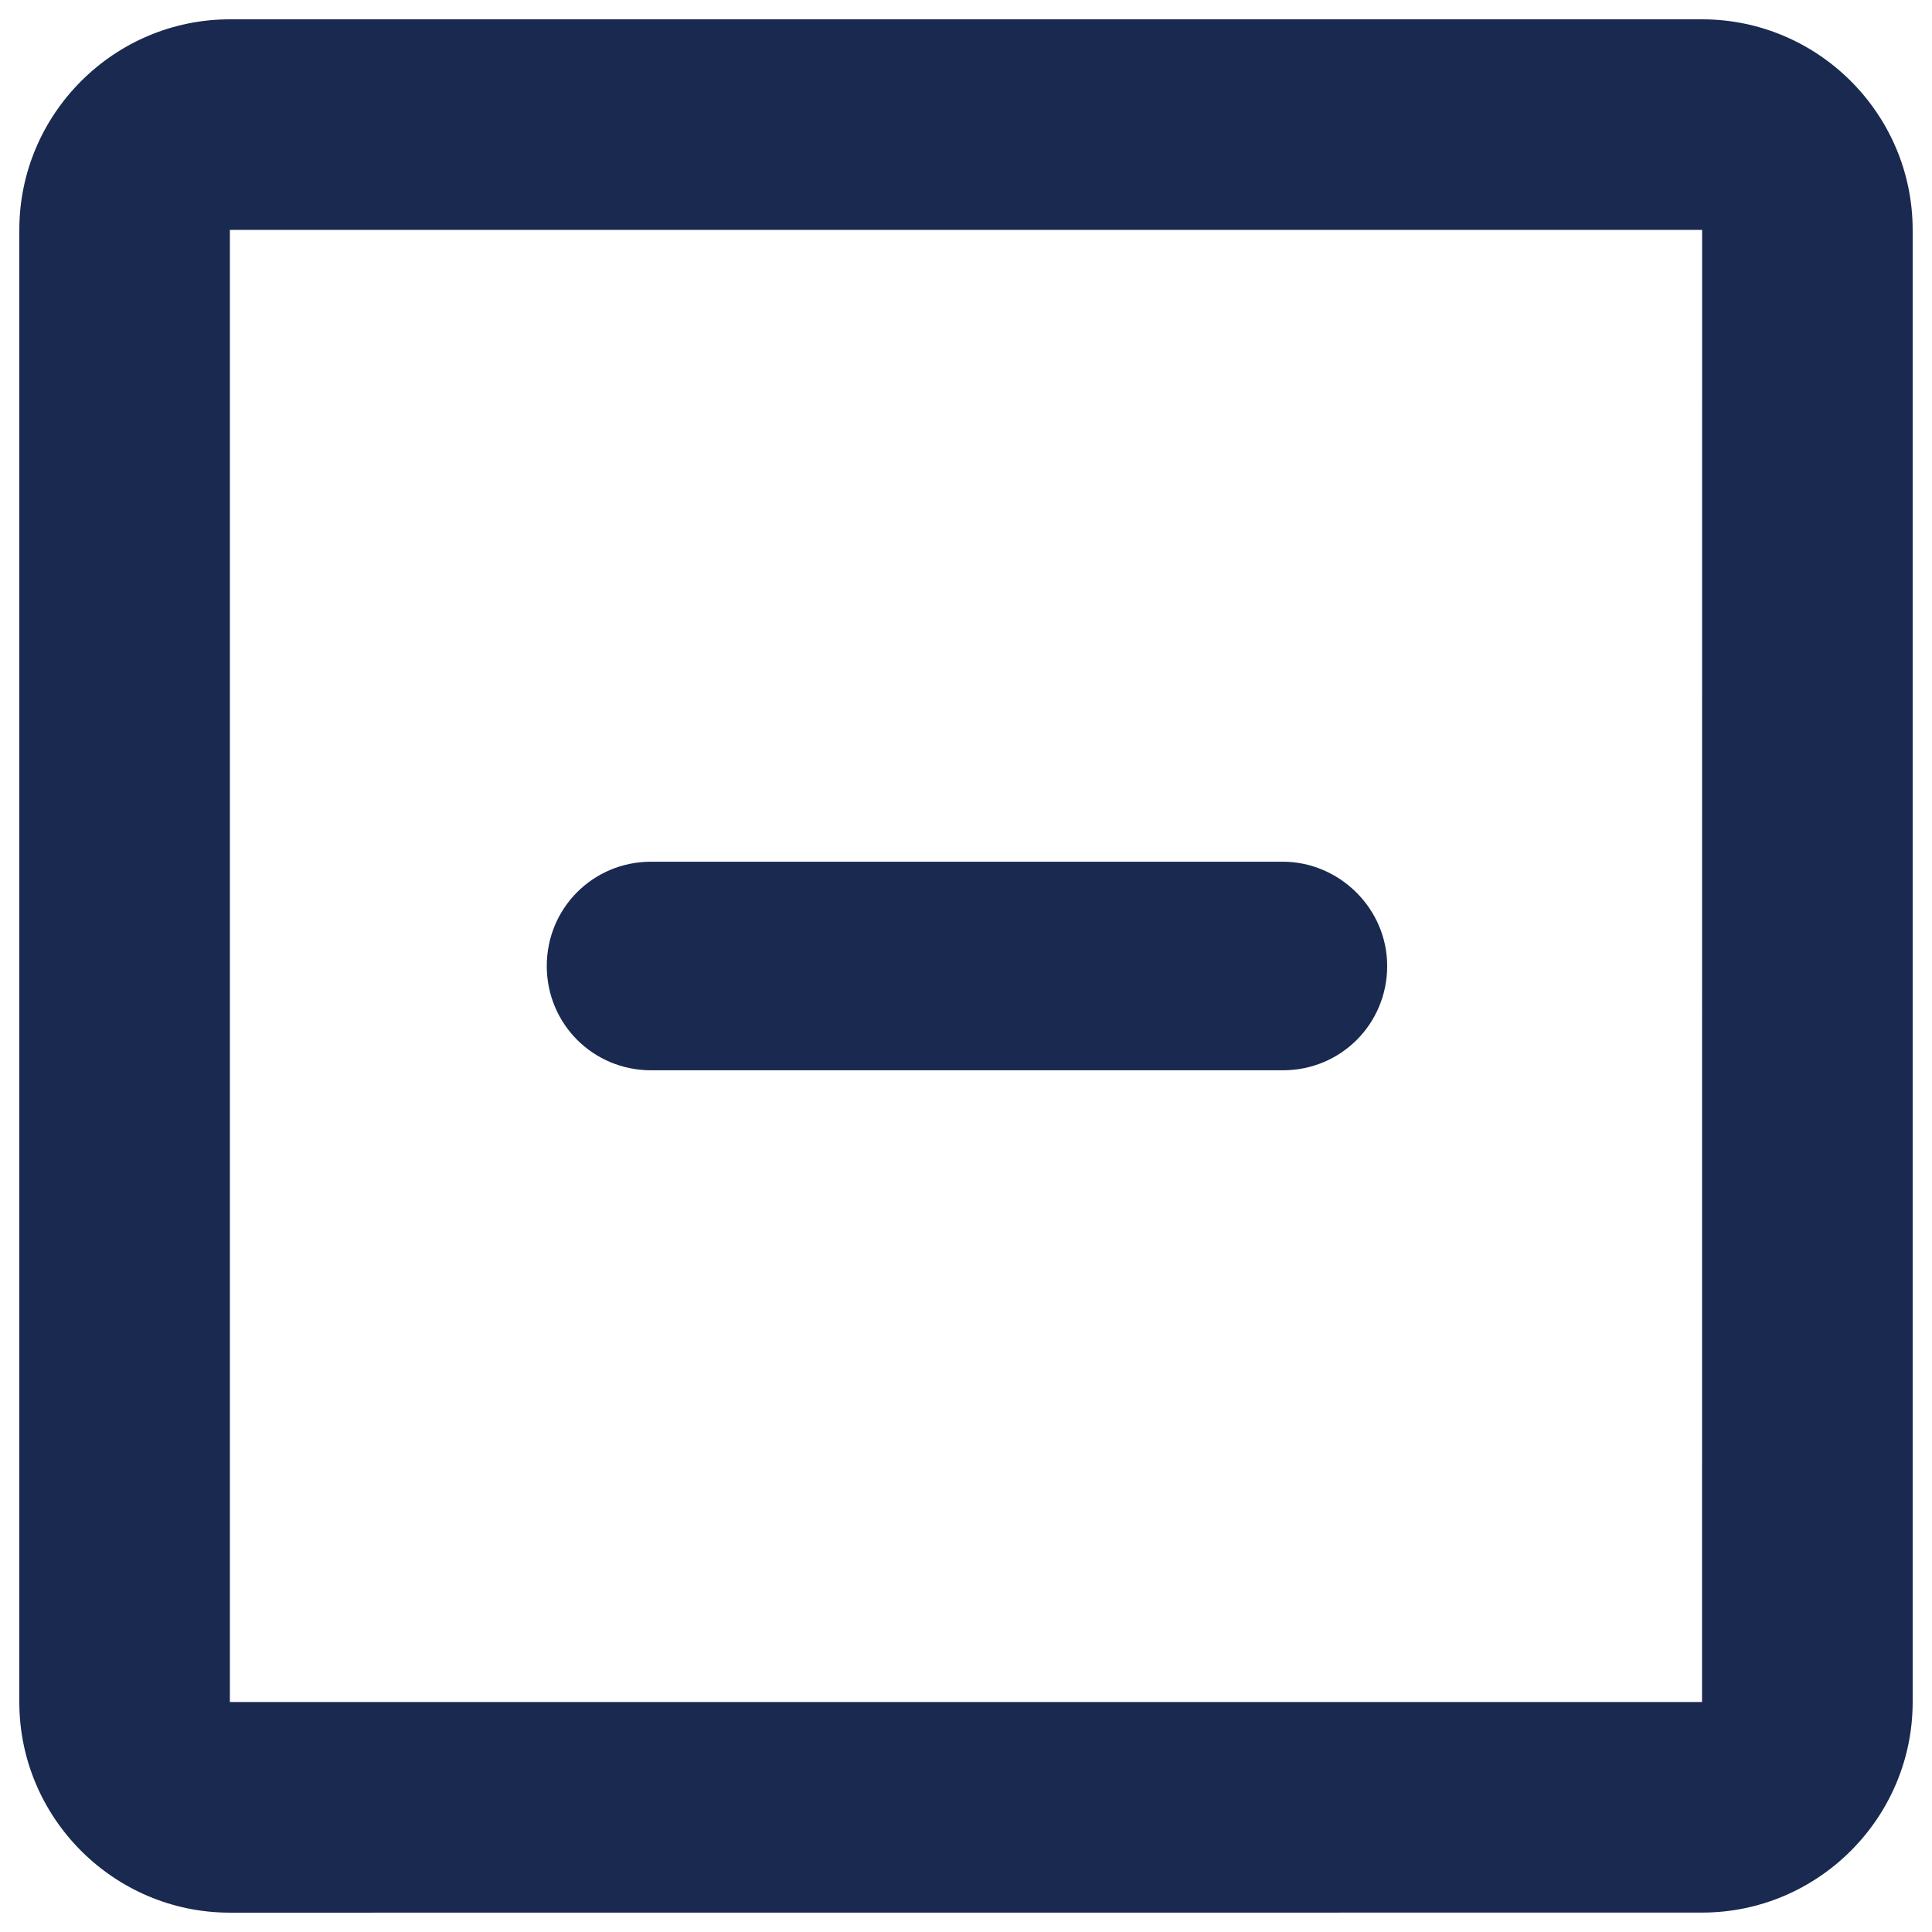
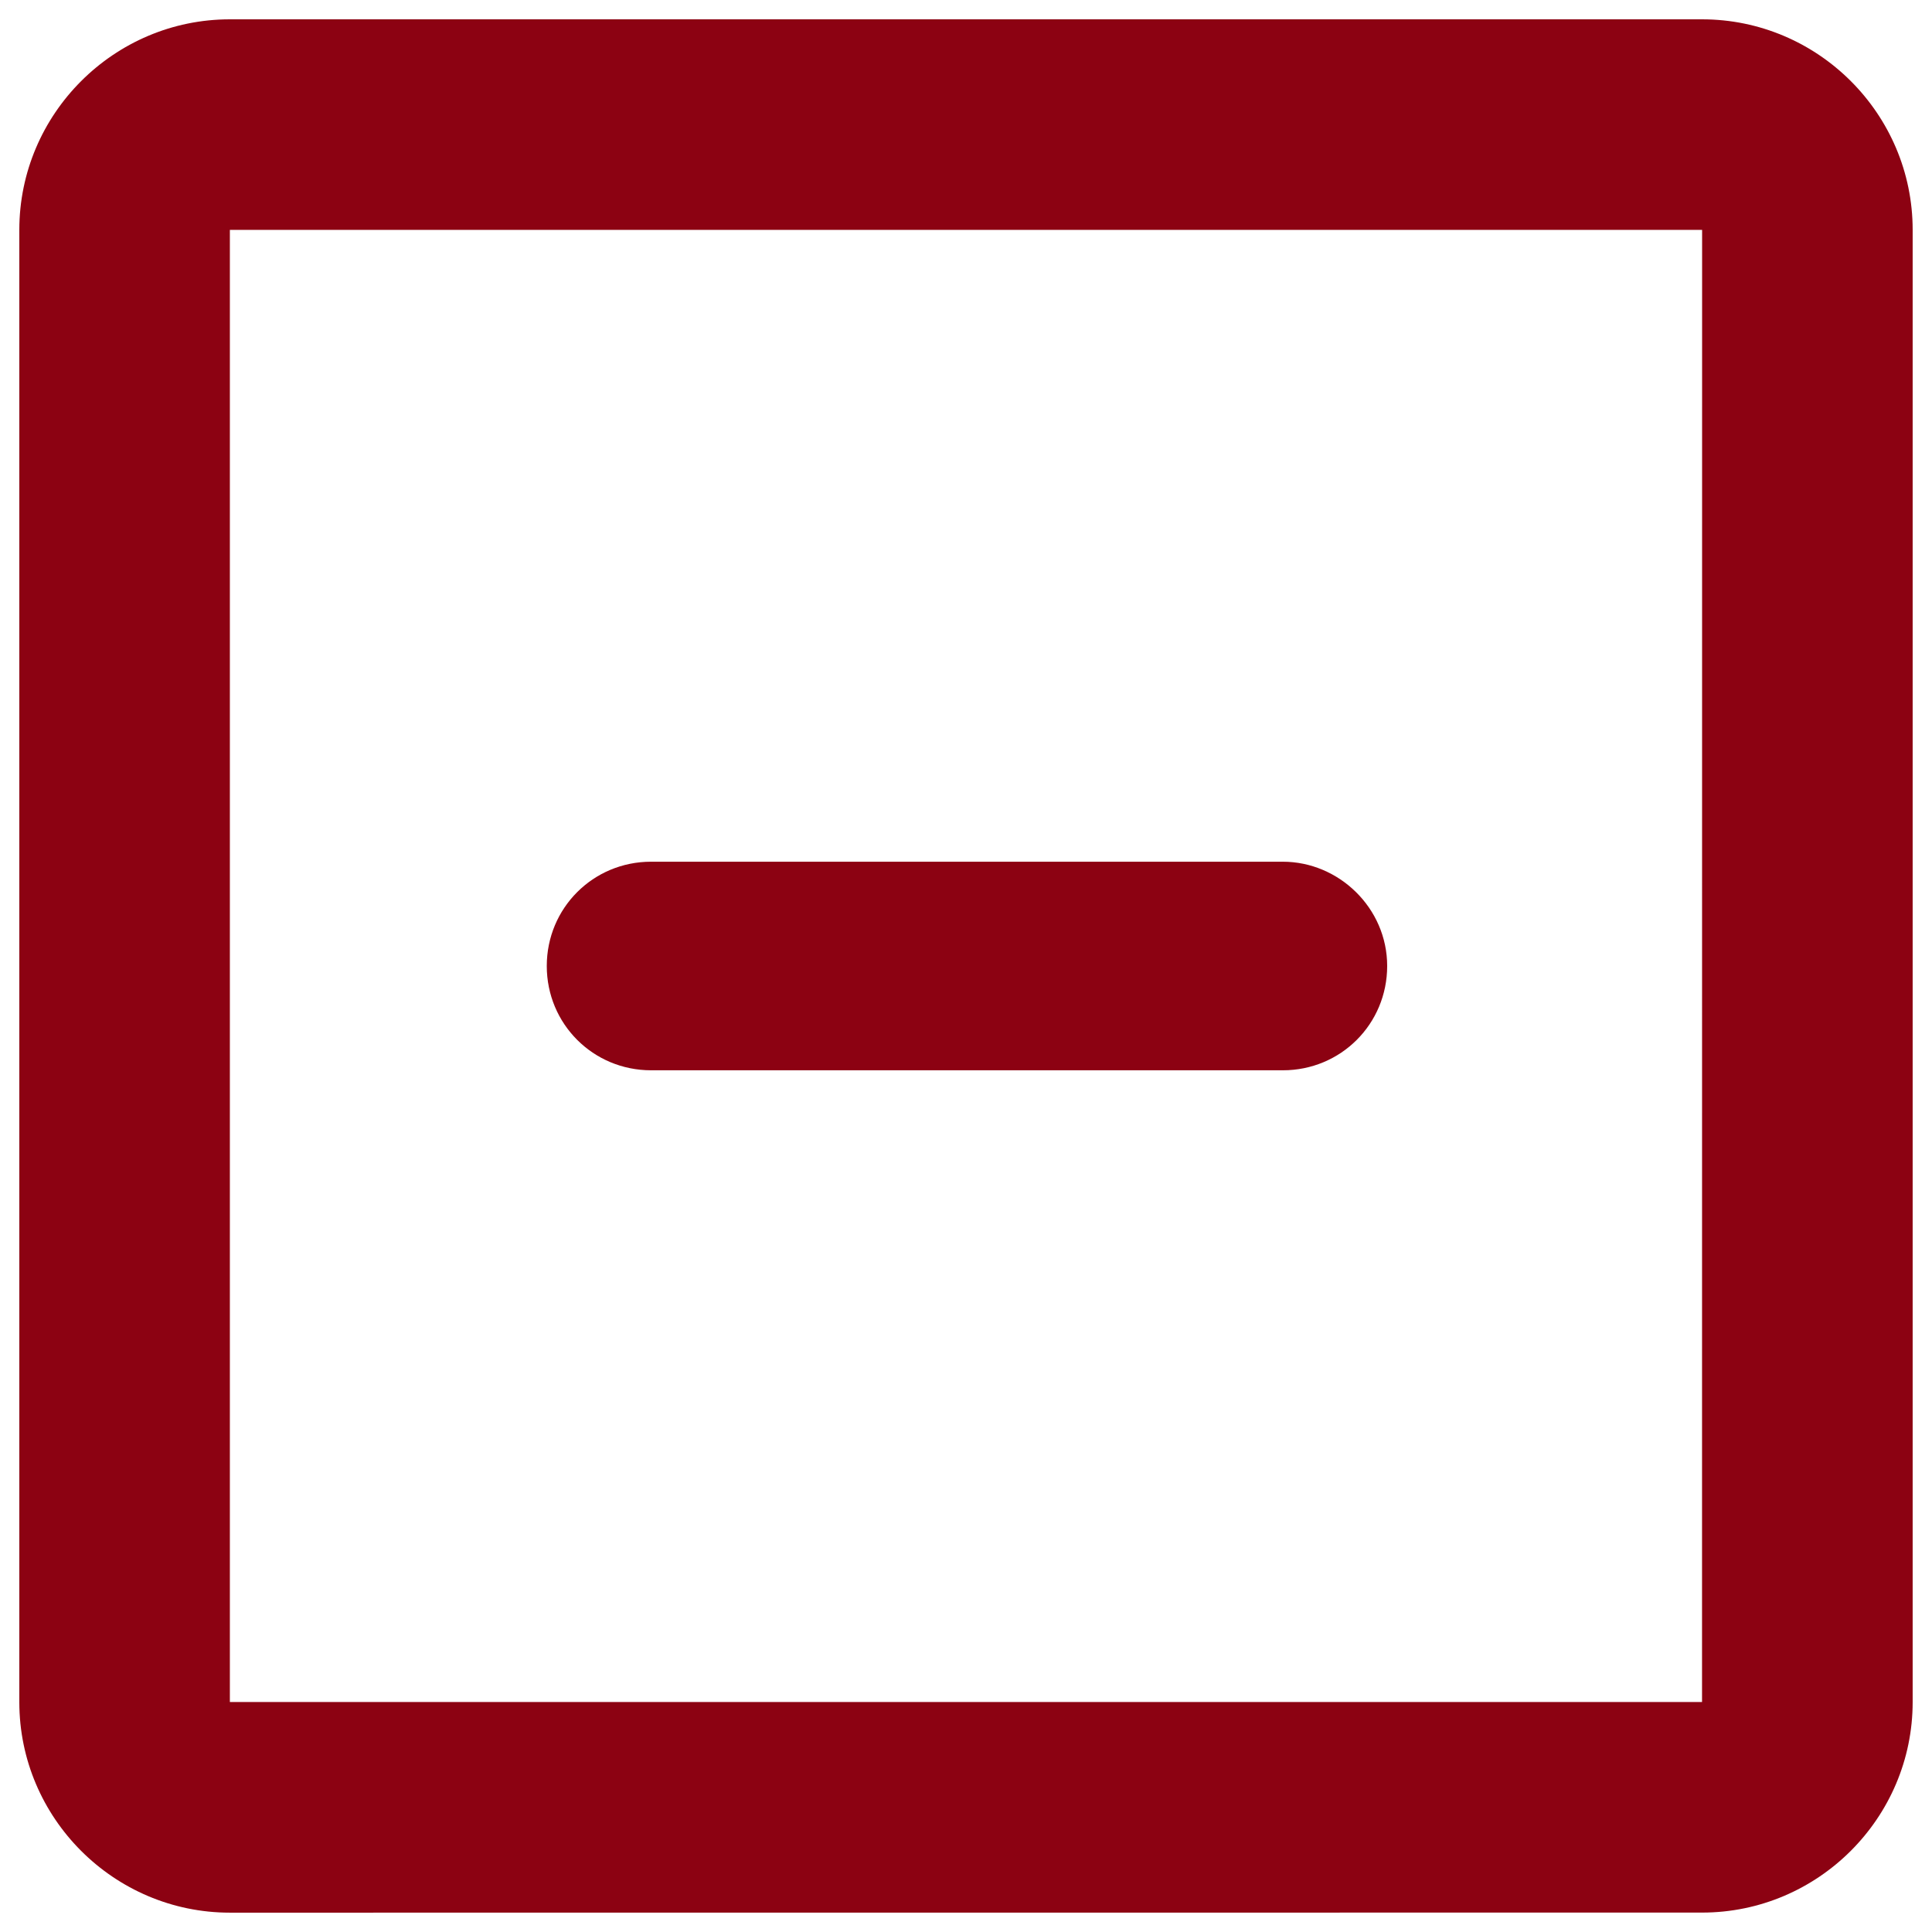
- <svg xmlns="http://www.w3.org/2000/svg" fill="#19294F" width="100pt" height="100pt" version="1.1" viewBox="0 0 100 100">
+ <svg xmlns="http://www.w3.org/2000/svg" fill="#8c0212" width="100pt" height="100pt" version="1.1" viewBox="0 0 100 100">
  <path d="m11.898 1h76.199c6.004 0 10.902 4.898 10.902 10.898v76.199c0 6-4.898 10.898-10.898 10.898l-76.203 0.004c-6 0-10.898-4.898-10.898-10.898v-76.203c0-6 4.898-10.898 10.898-10.898zm0 10.898v76.199h76.199l0.004-76.199zm59.902 38.102c0 3-2.398 5.398-5.398 5.398h-32.703c-3 0-5.398-2.398-5.398-5.398s2.398-5.398 5.398-5.398h32.699c2.902 0 5.402 2.398 5.402 5.398z" />
</svg>
